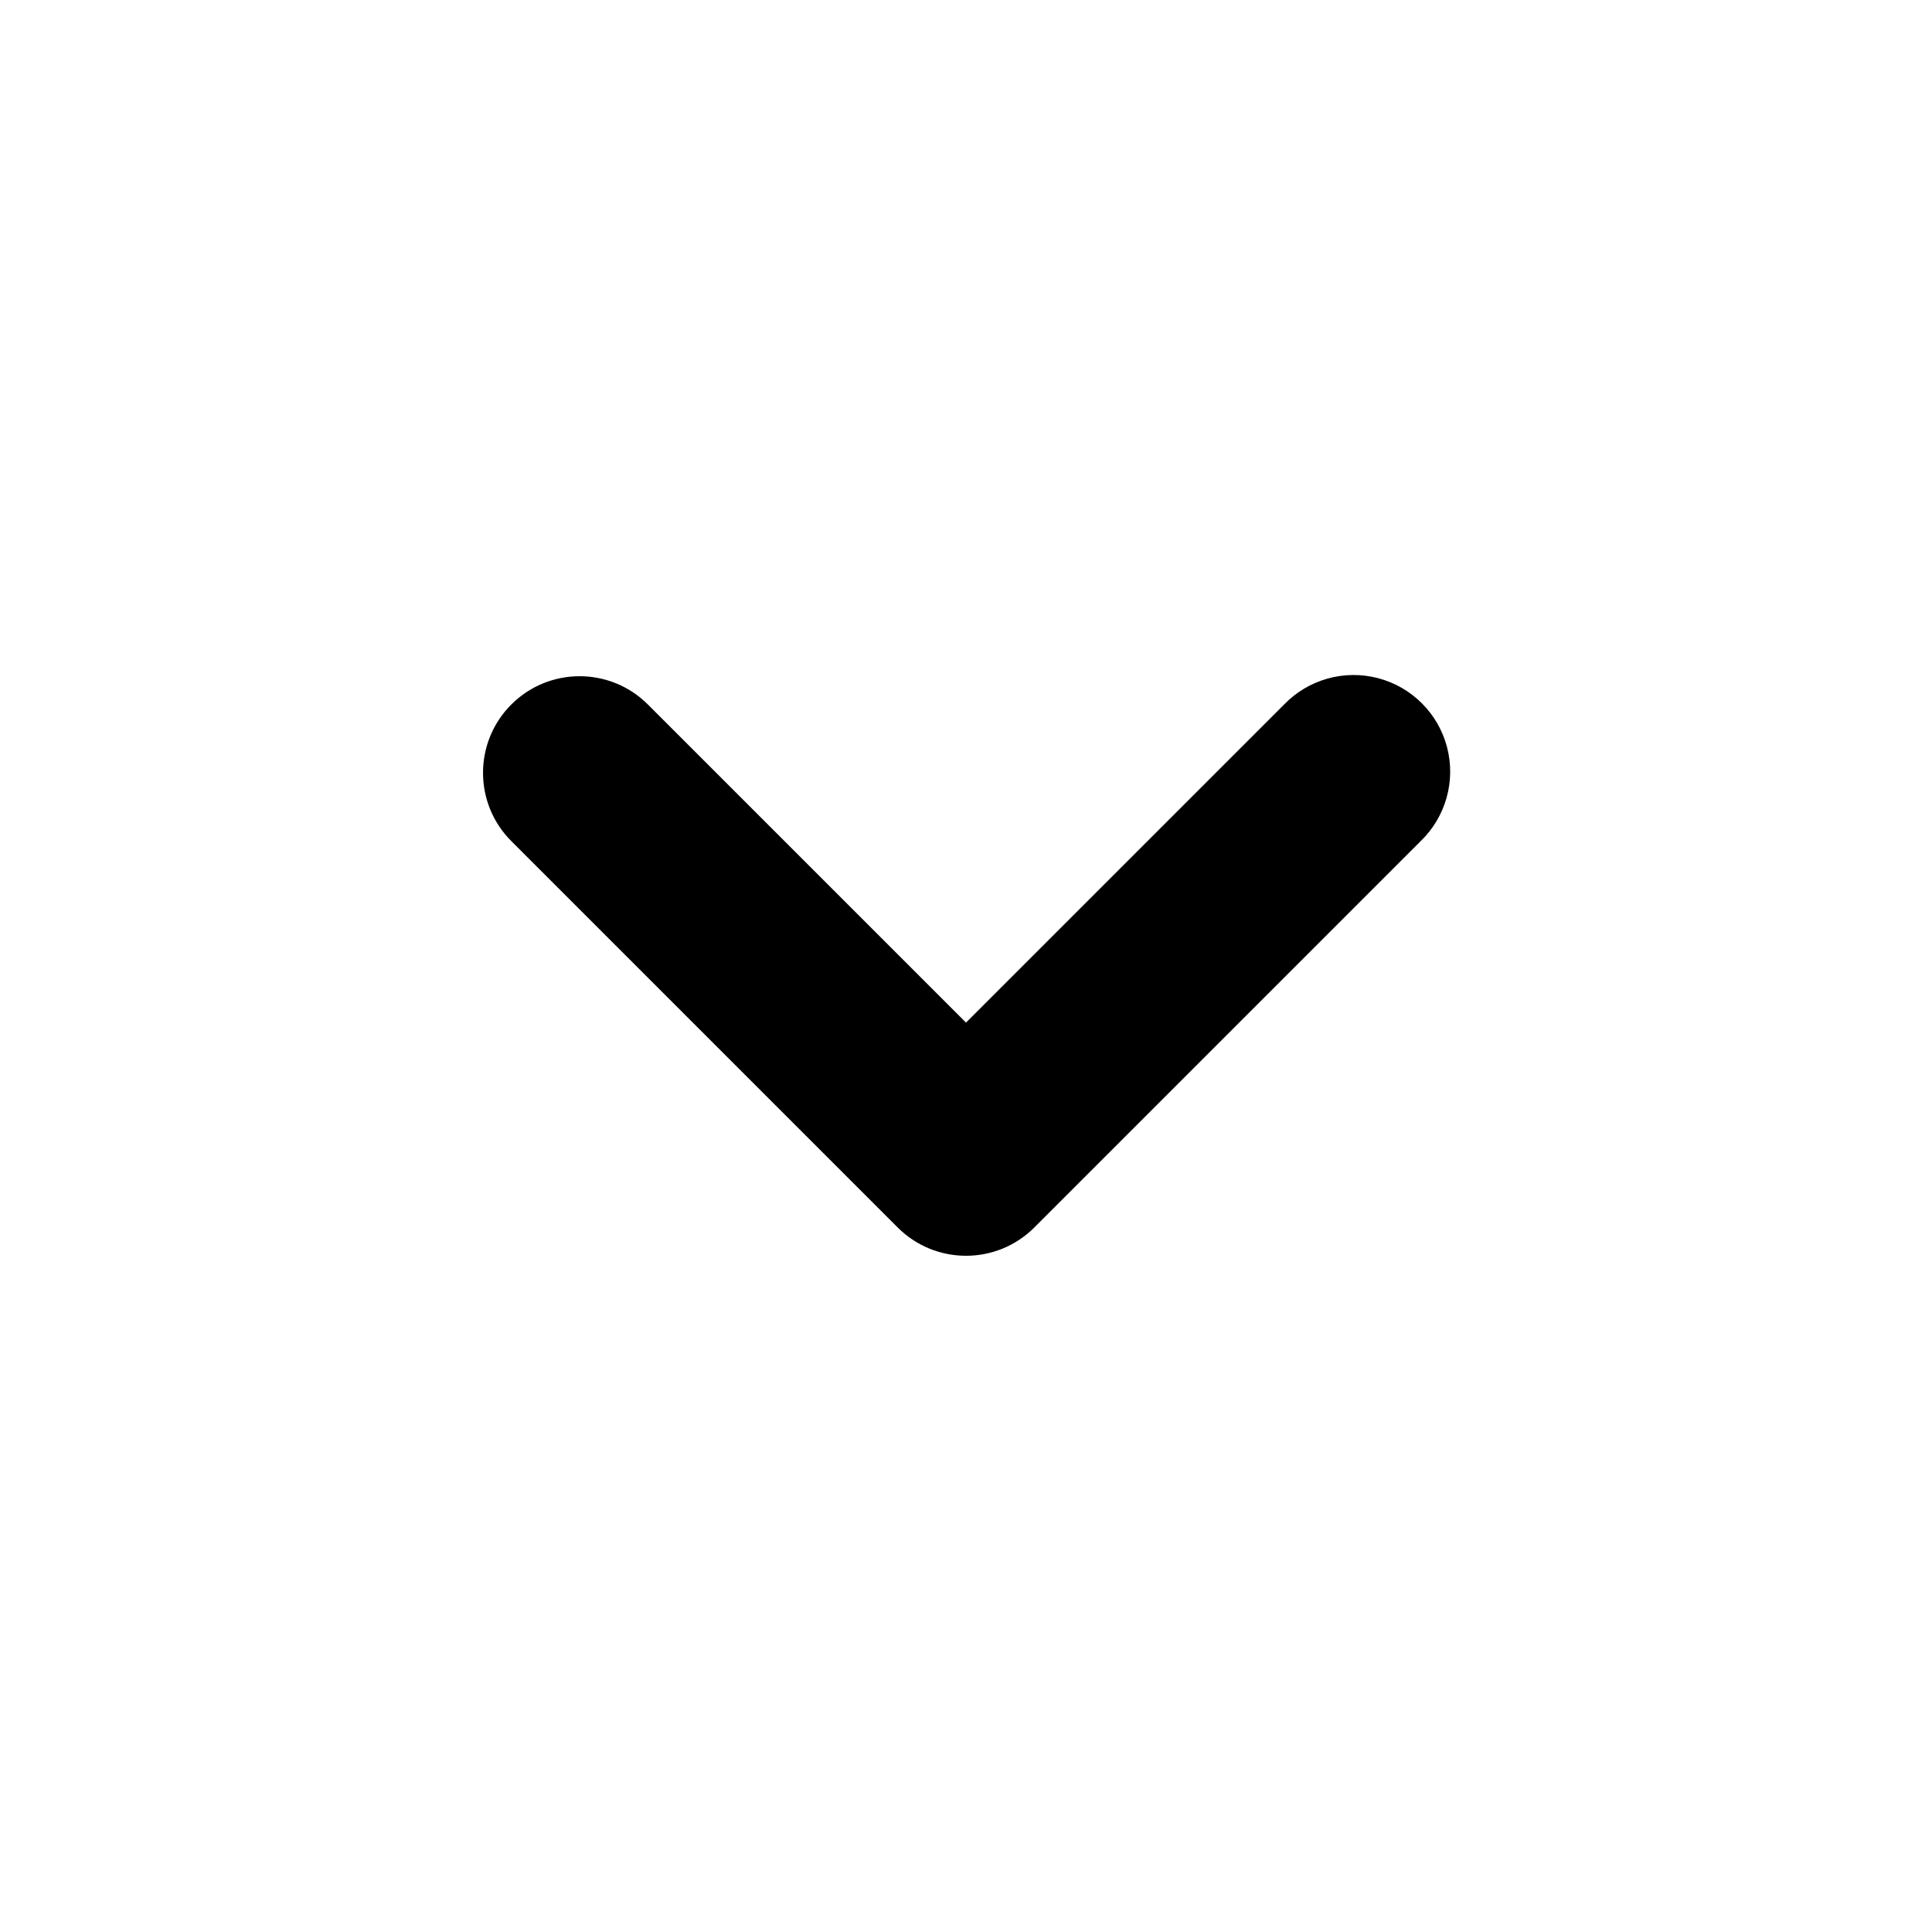
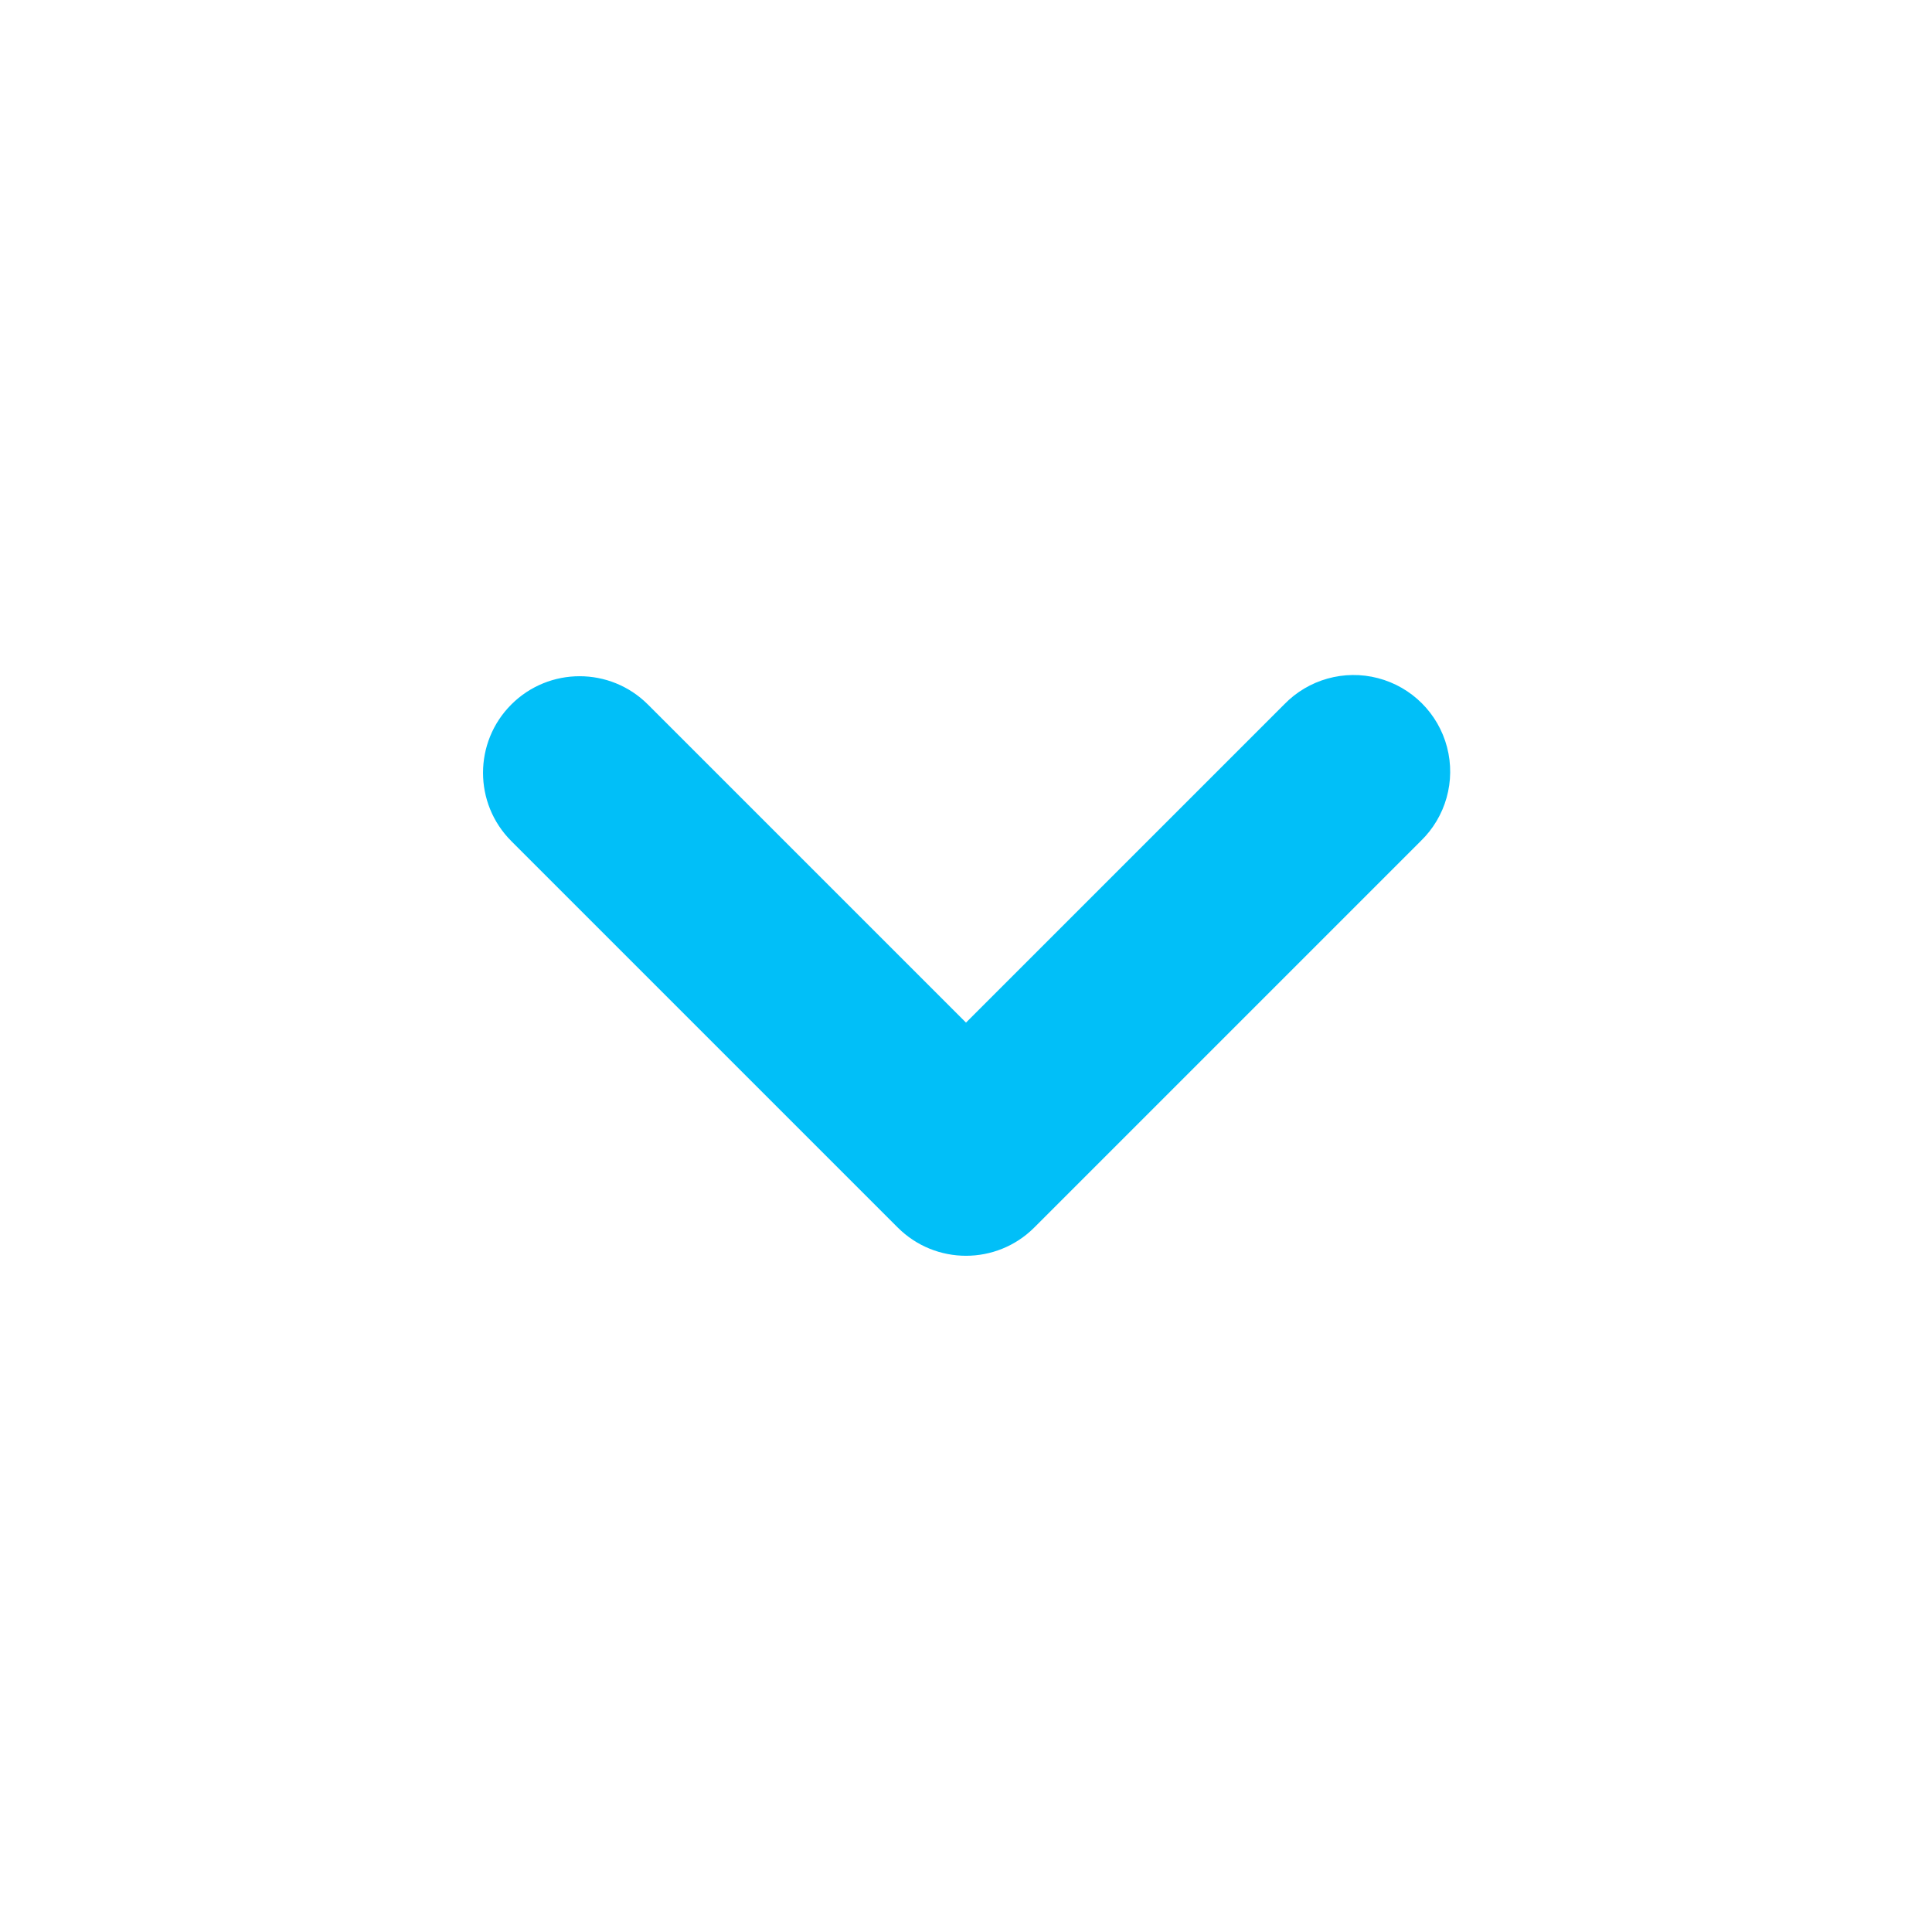
- <svg xmlns="http://www.w3.org/2000/svg" viewBox="0 0 20 20" fill="currentColor">
+ <svg xmlns="http://www.w3.org/2000/svg" viewBox="0 0 20 20" fill="#01bff8">
  <path fill-rule="evenodd" d="M5.293 7.293a1 1 0 011.414 0L10 10.586l3.293-3.293a1 1 0 111.414 1.414l-4 4a1 1 0 01-1.414 0l-4-4a1 1 0 010-1.414z" clip-rule="evenodd" />
</svg>
